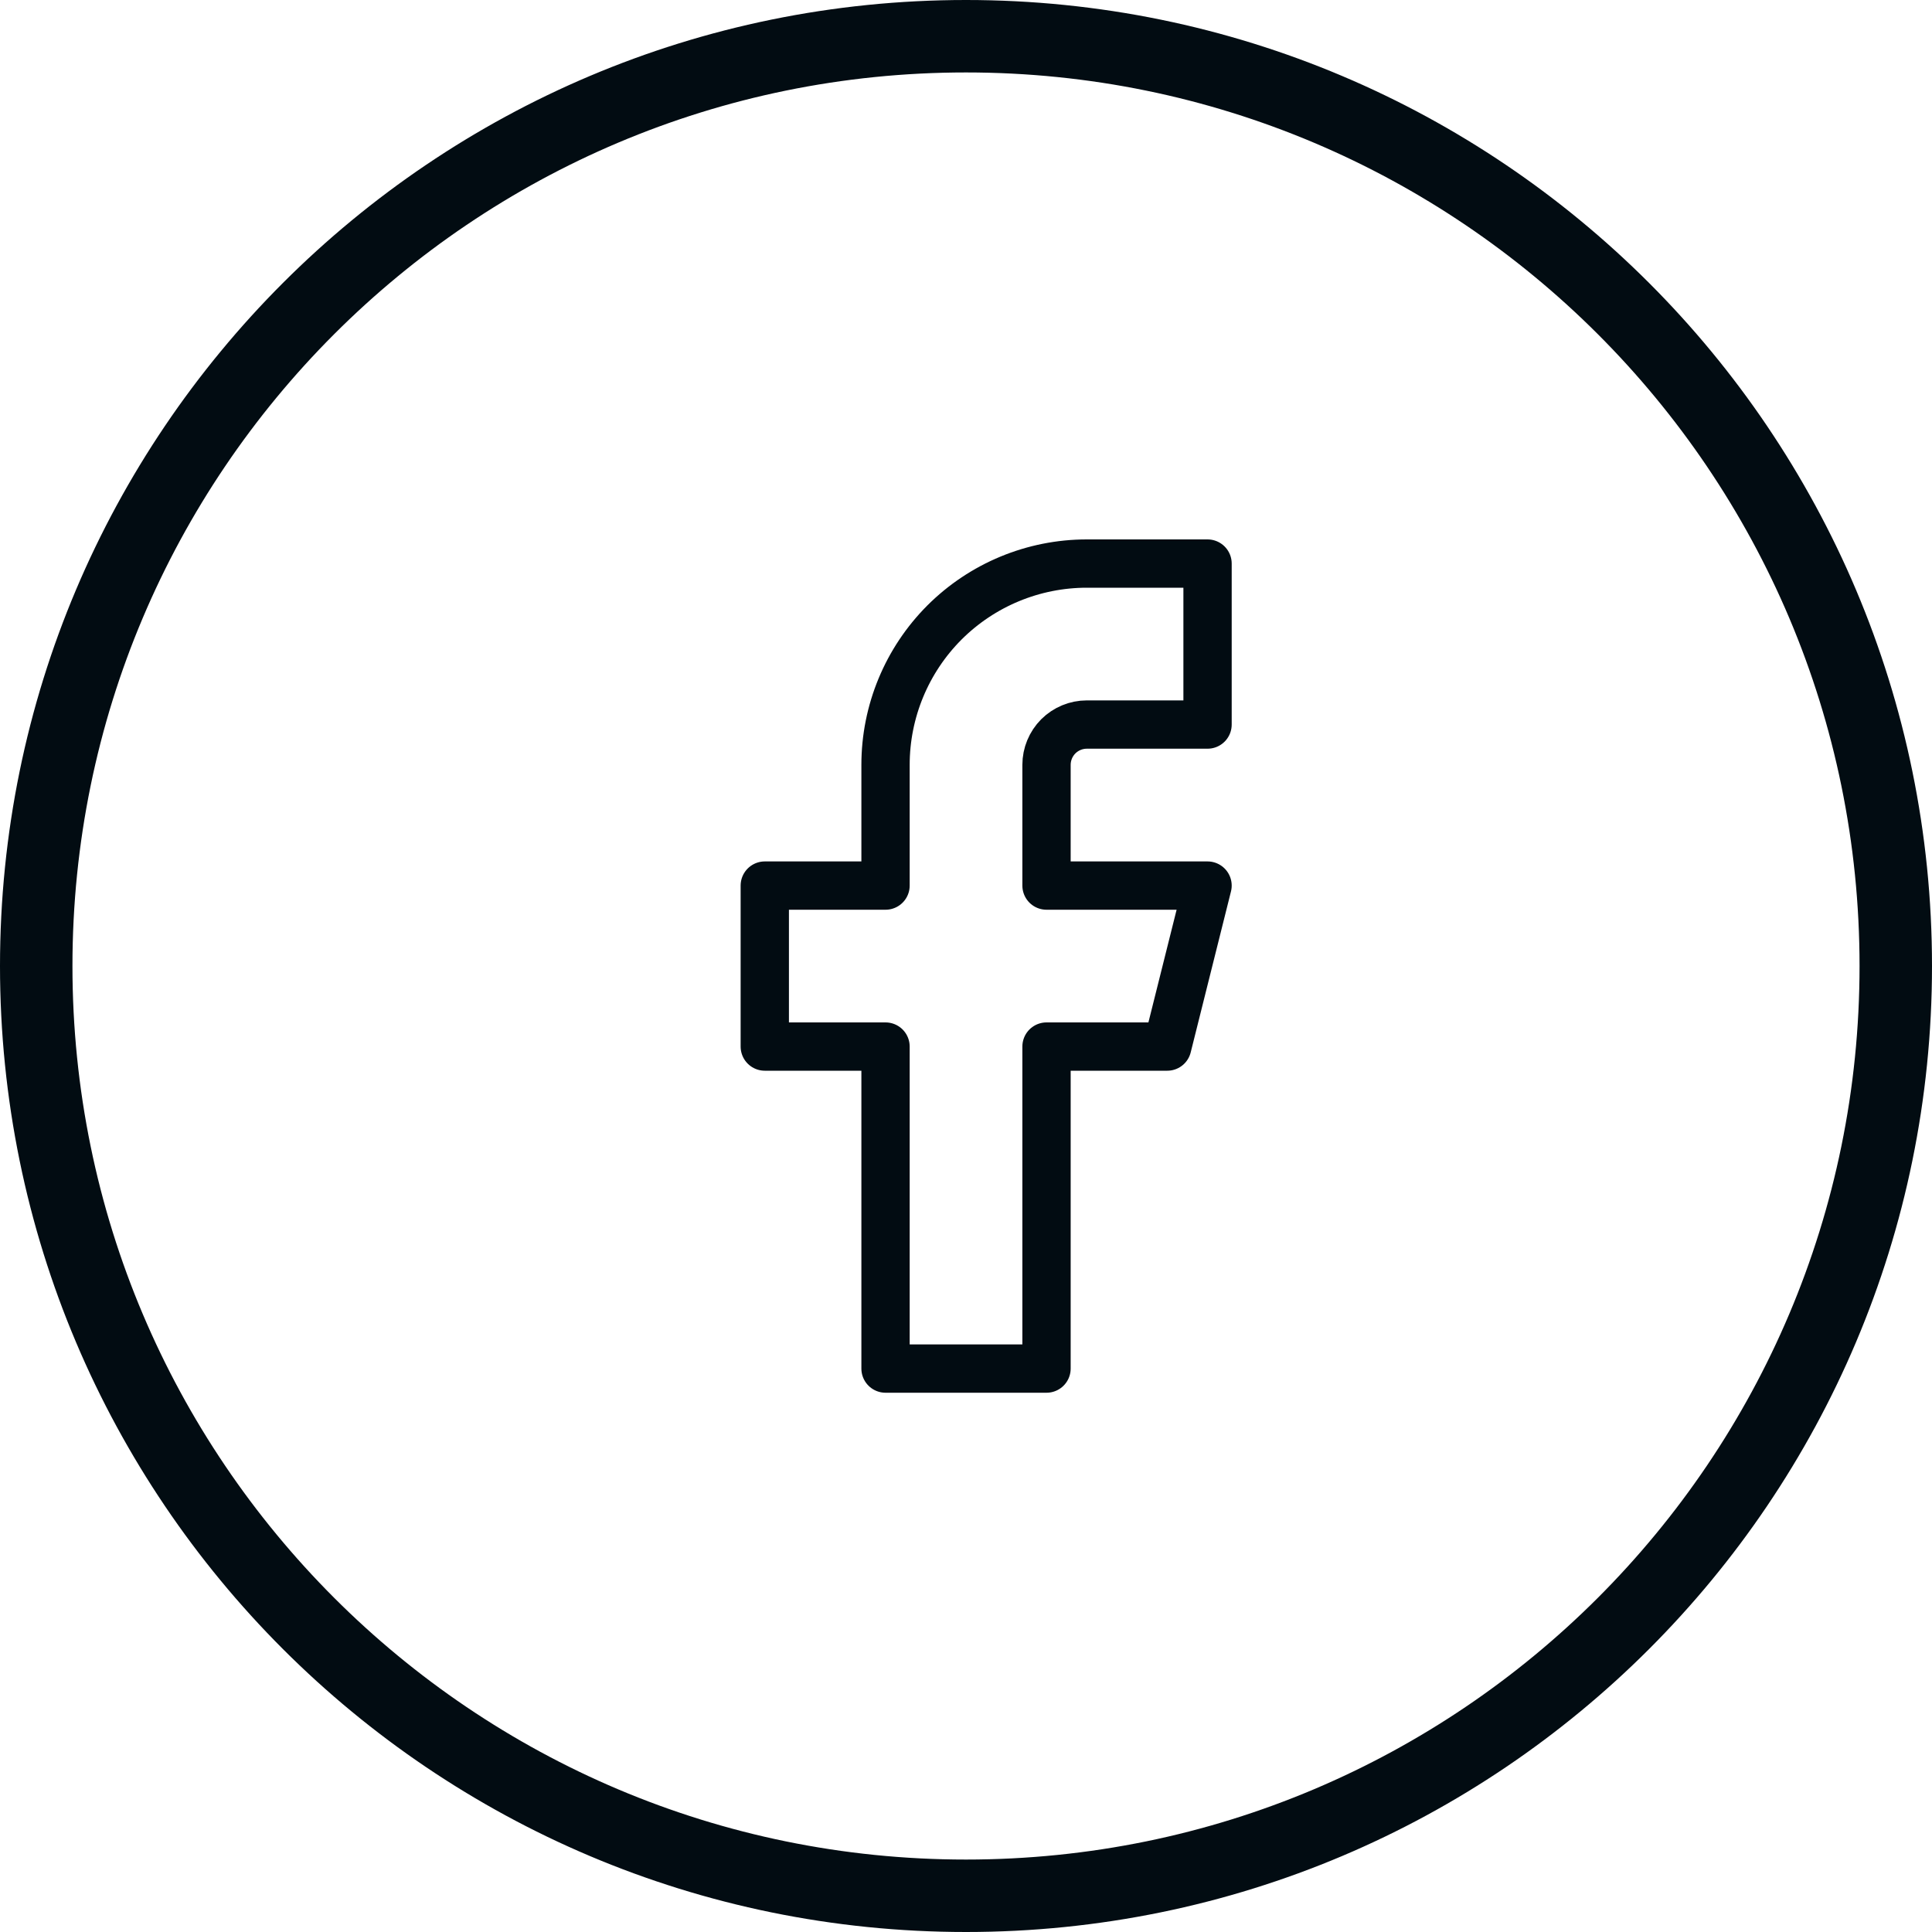
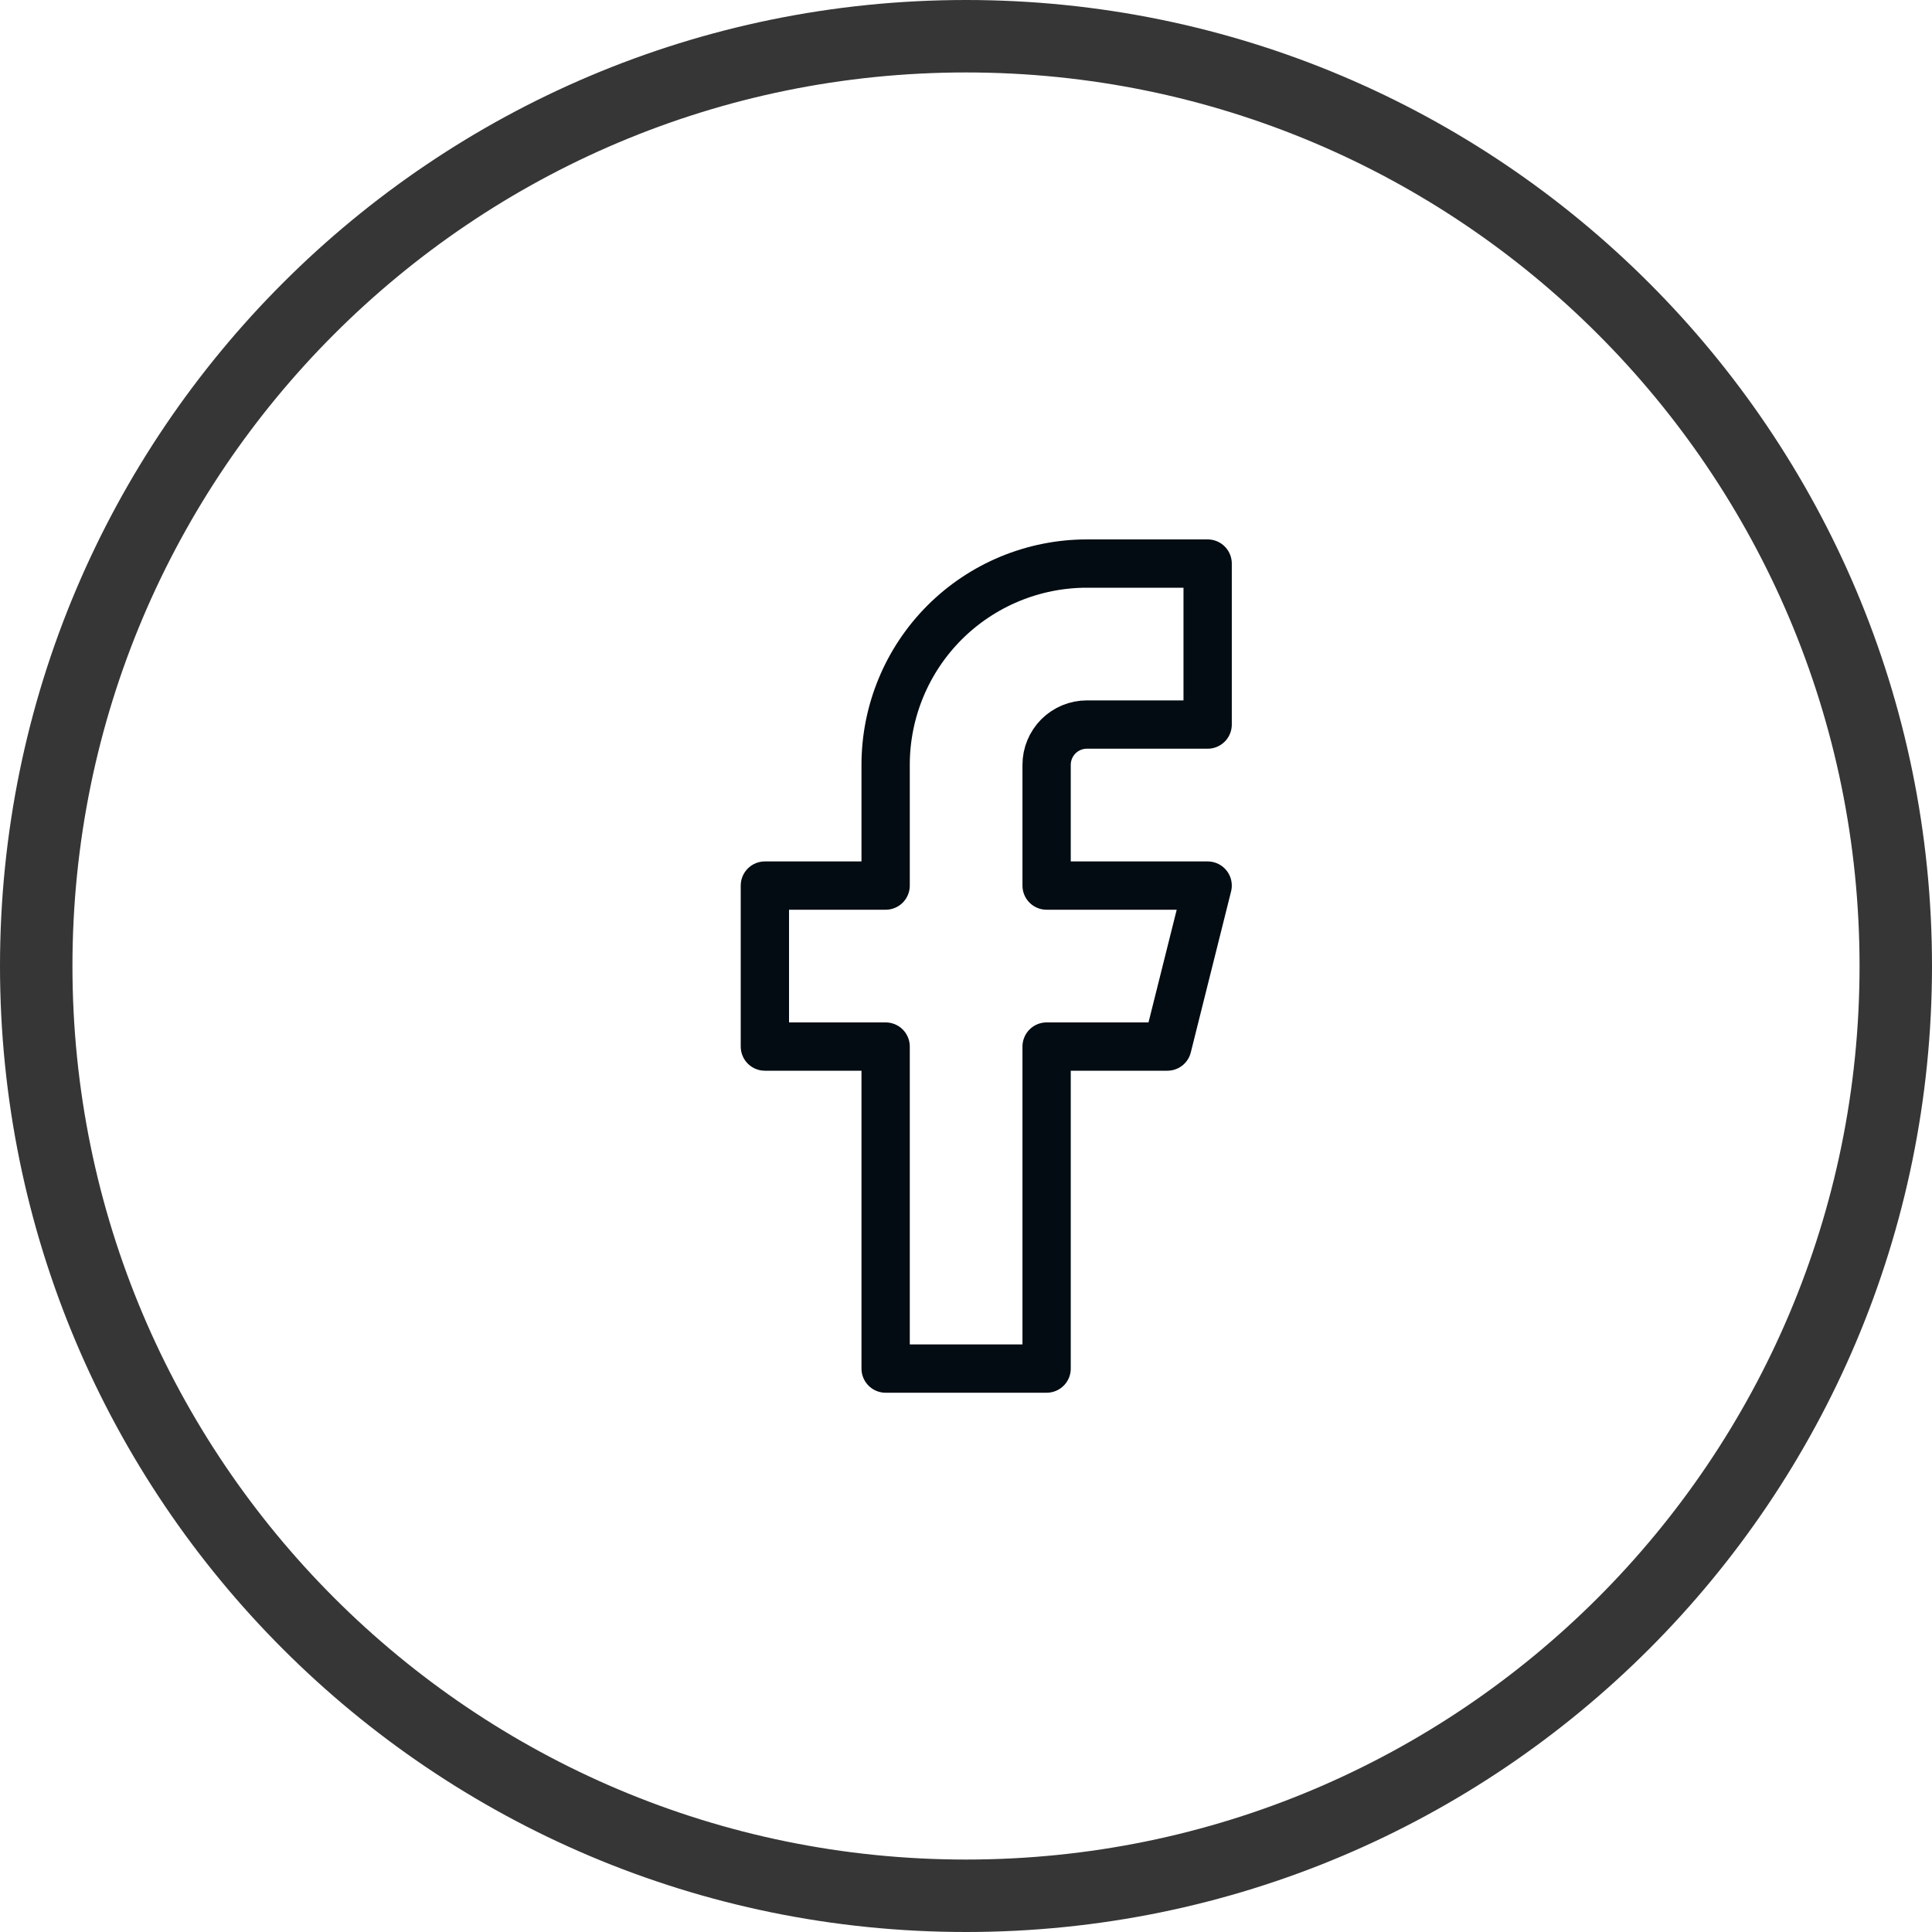
<svg xmlns="http://www.w3.org/2000/svg" width="40" height="40" viewBox="0 0 40 40" fill="none">
-   <circle cx="20" cy="20" r="19.25" stroke="#020C12" stroke-width="1.5" />
-   <path d="M25.001 11.668H22.501C21.396 11.668 20.336 12.107 19.554 12.888C18.773 13.67 18.334 14.73 18.334 15.835V18.335H15.834V21.668H18.334V28.335H21.667V21.668H24.167L25.001 18.335H21.667V15.835C21.667 15.614 21.755 15.402 21.911 15.245C22.068 15.089 22.28 15.001 22.501 15.001H25.001V11.668Z" stroke="#020C12" stroke-linecap="round" stroke-linejoin="round" />
+   <circle cx="20" cy="20" r="19.25" stroke="#363636" stroke-width="1.5" />
+   <path d="M25.003 11.668H22.503C21.398 11.668 20.338 12.107 19.556 12.888C18.775 13.67 18.336 14.73 18.336 15.835V18.335H15.836V21.668H18.336V28.335H21.669V21.668H24.169L25.003 18.335H21.669V15.835C21.669 15.614 21.757 15.402 21.913 15.245C22.07 15.089 22.282 15.001 22.503 15.001H25.003V11.668Z" stroke="#020C12" stroke-linecap="round" stroke-linejoin="round" />
</svg>
